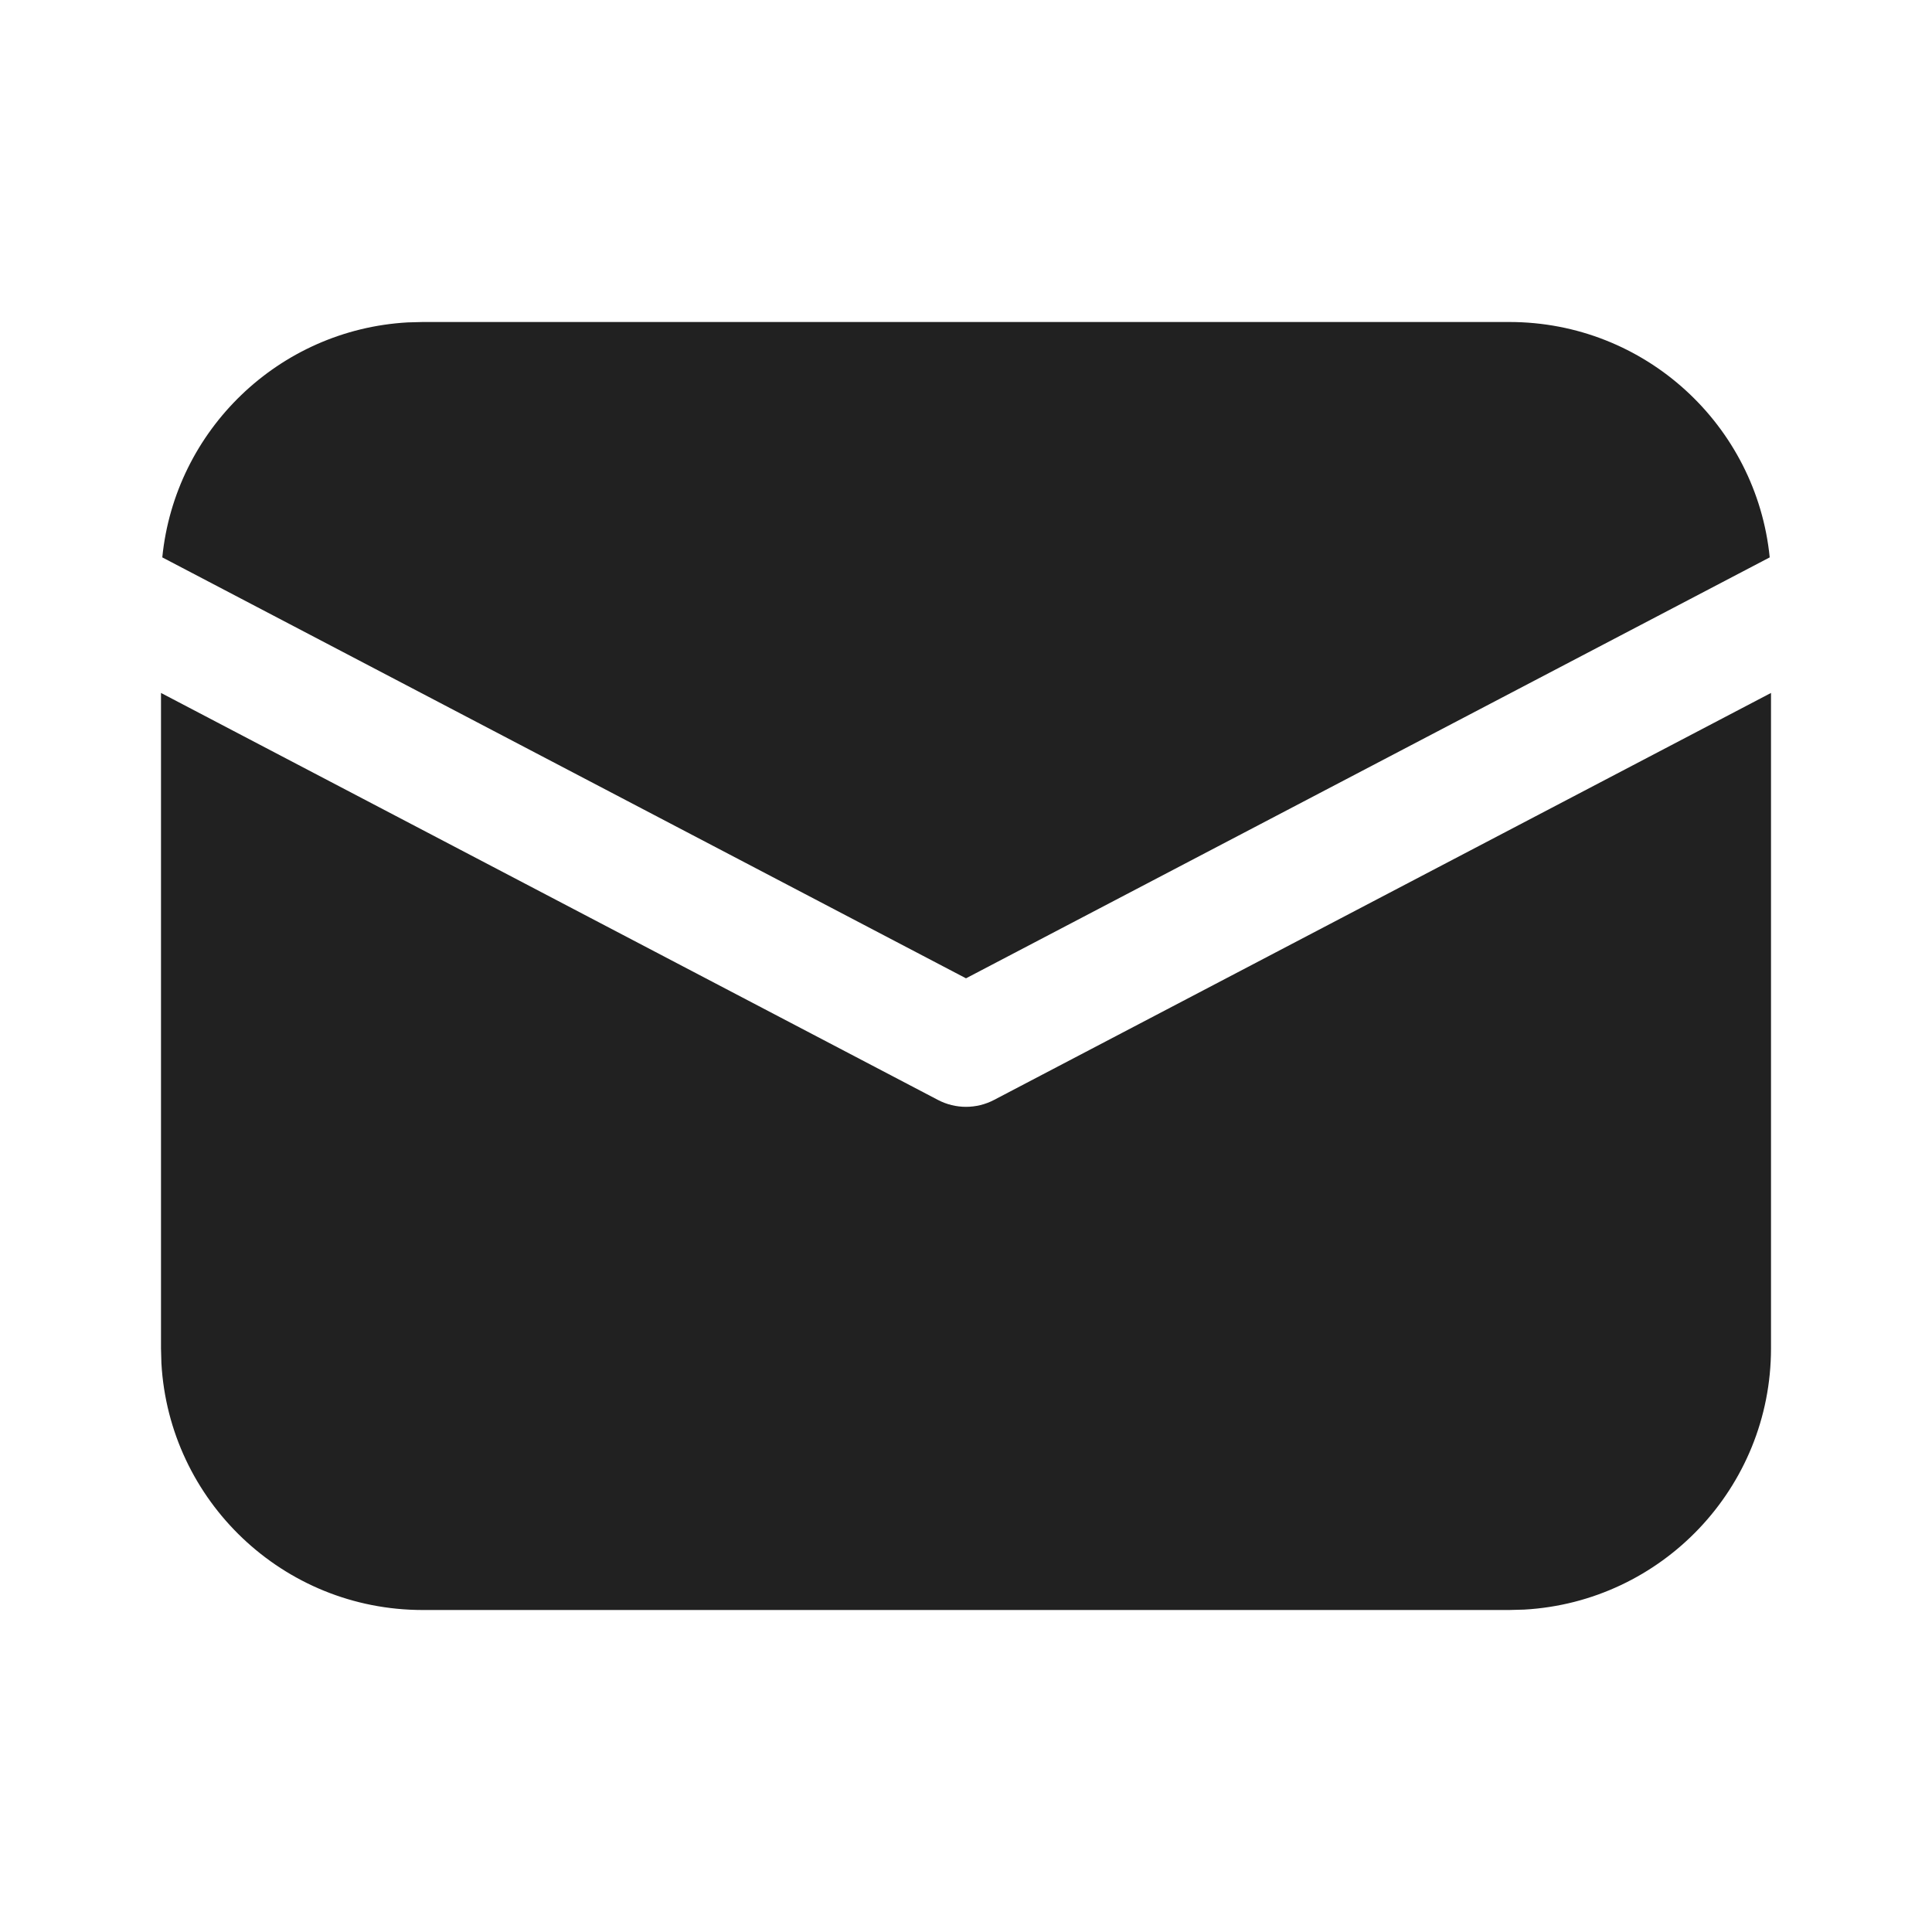
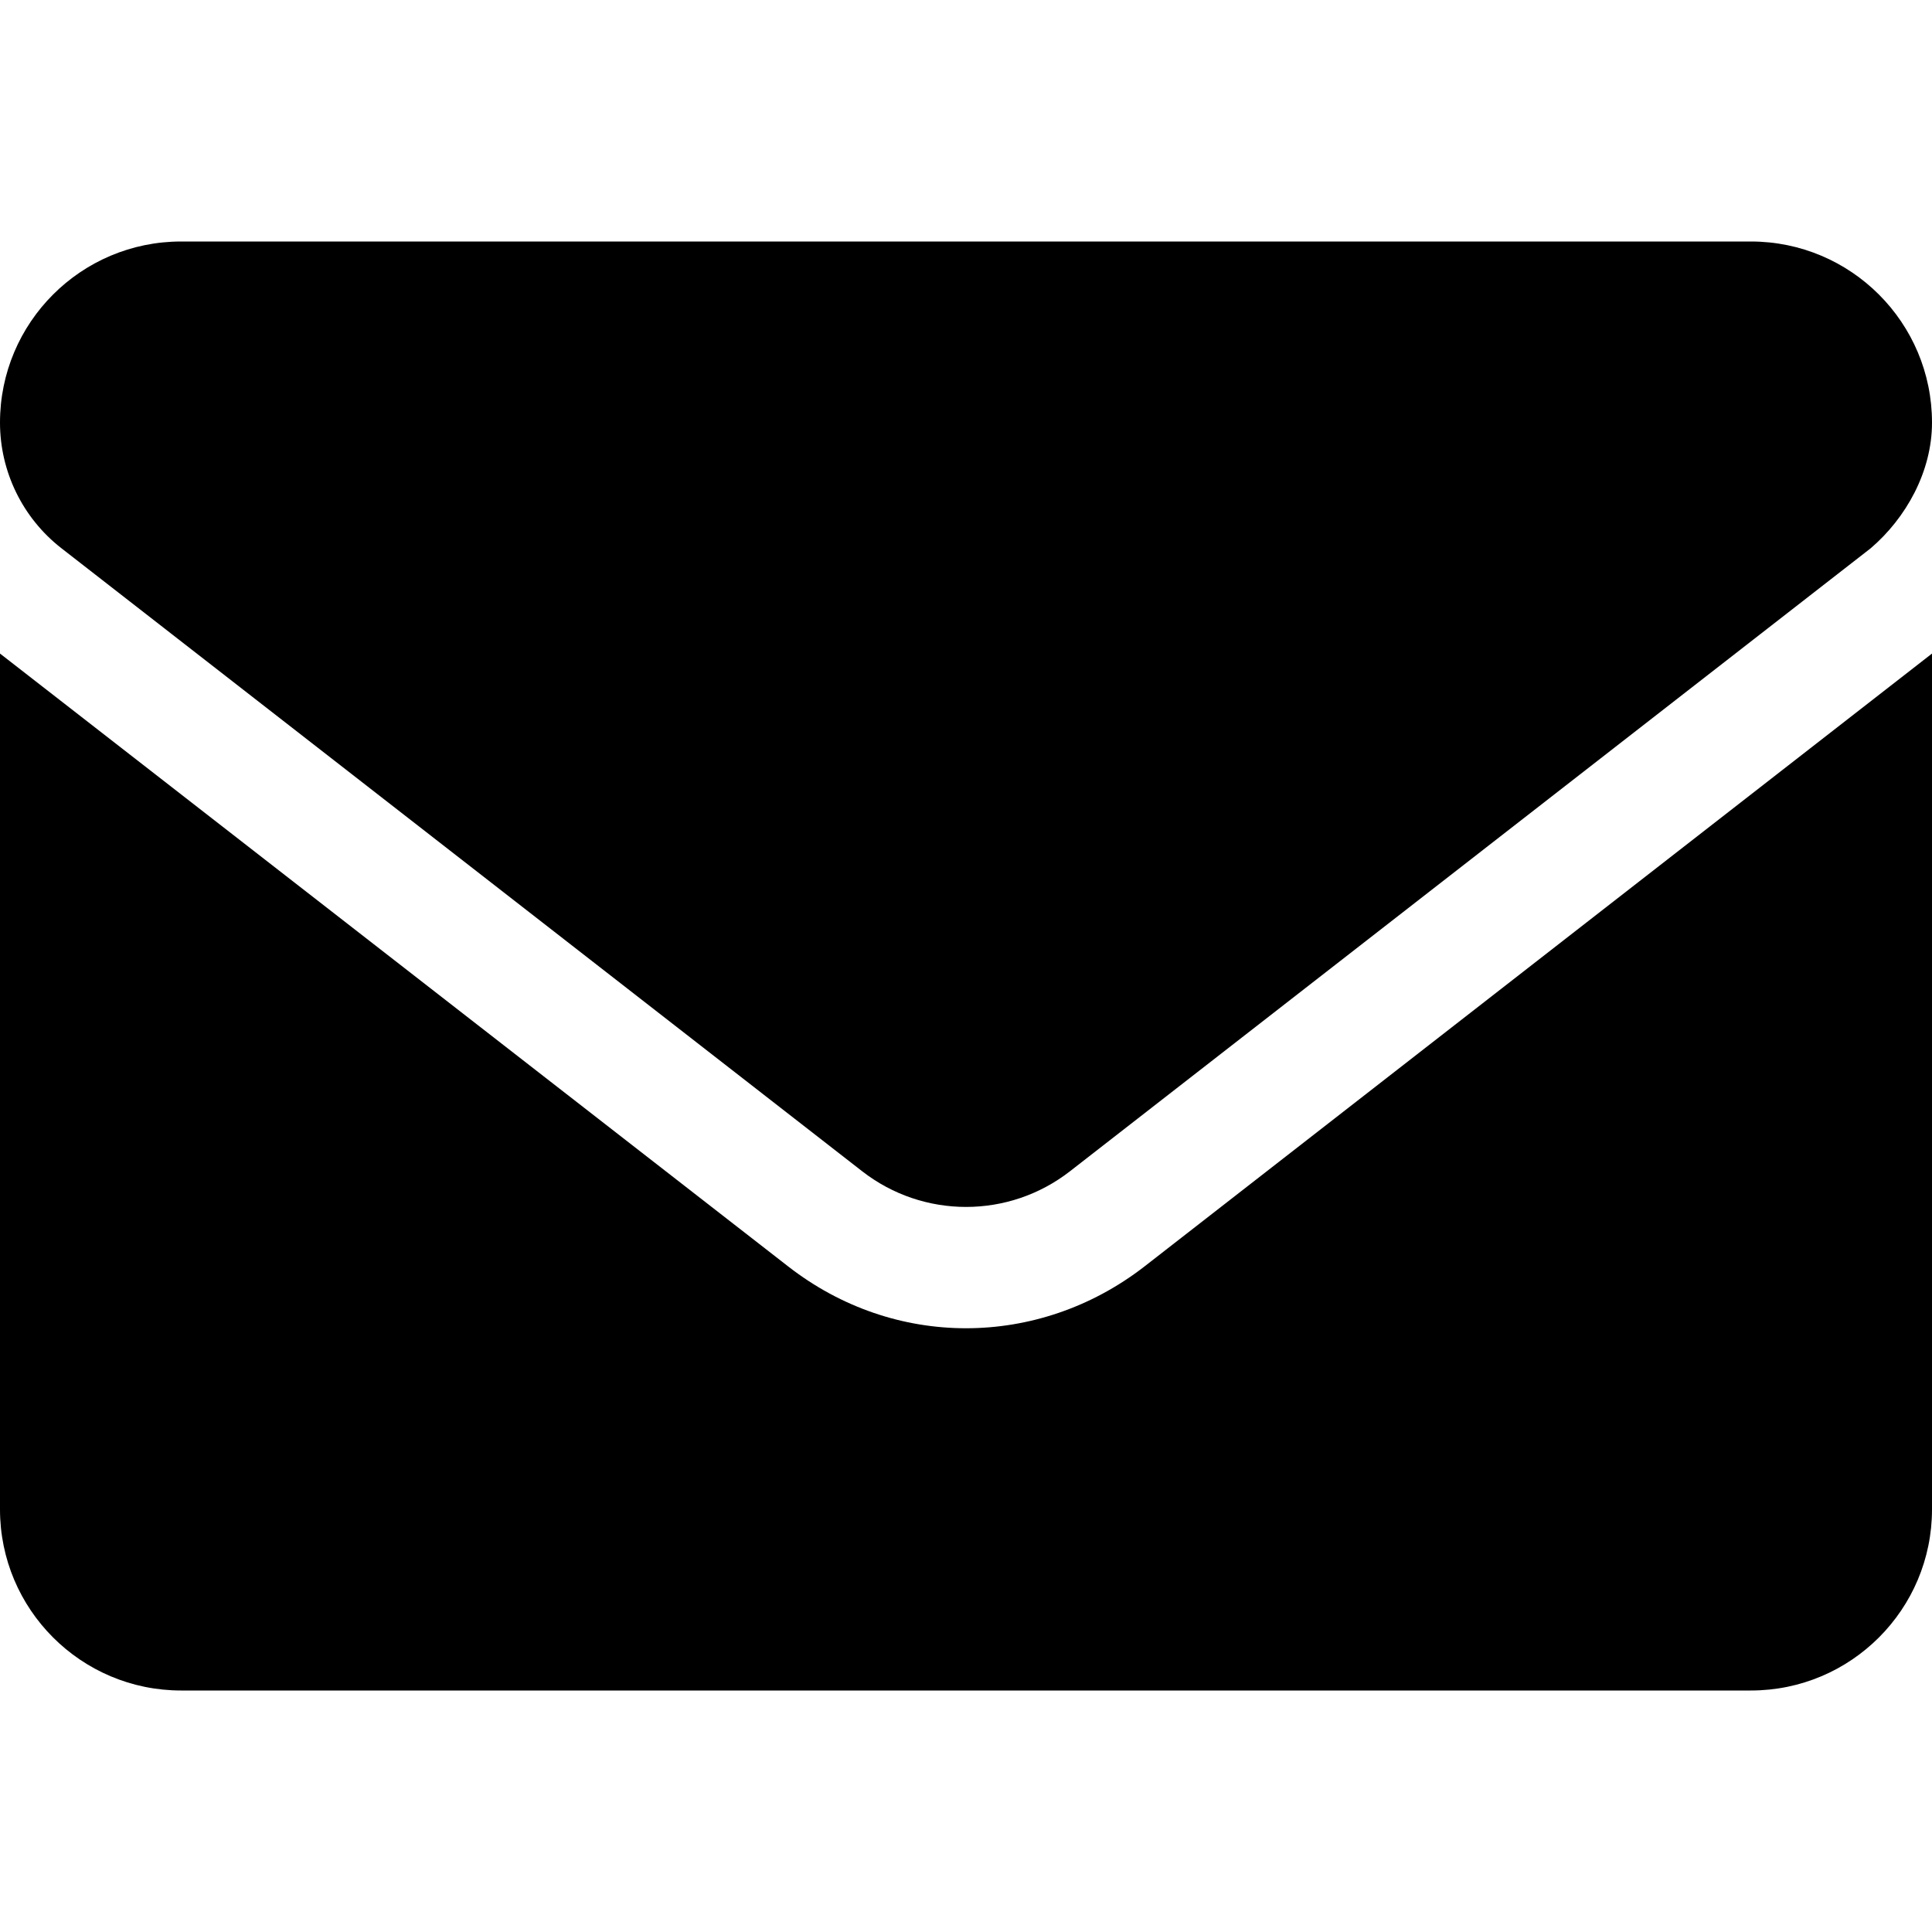
- <svg xmlns="http://www.w3.org/2000/svg" fill="none" height="24" viewBox="0 0 24 24" width="24">
-   <path d="M22 8.608V16.75C22 18.483 20.643 19.899 18.934 19.995L18.75 20H5.25C3.517 20 2.101 18.643 2.005 16.934L2 16.75V8.608L11.652 13.664C11.87 13.778 12.13 13.778 12.348 13.664L22 8.608ZM5.25 4H18.75C20.435 4 21.82 5.282 21.984 6.924L12 12.153L2.016 6.924C2.174 5.343 3.464 4.095 5.064 4.005L5.25 4H18.75H5.25Z" fill="#212121" />
+ <svg xmlns="http://www.w3.org/2000/svg" viewBox="0 0 512 512">
+   <path d="M256 352c-16.53 0-33.06-5.422-47.16-16.41L0 173.2V400C0 426.5 21.49 448 48 448h416c26.51 0 48-21.49 48-48V173.2l-208.8 162.5C289.1 346.6 272.5 352 256 352zM16.29 145.3l212.2 165.1c16.19 12.6 38.87 12.6 55.06 0l212.2-165.1C505.1 137.3 512 125 512 112C512 85.49 490.5 64 464 64h-416C21.49 64 0 85.49 0 112C0 125 6.01 137.3 16.29 145.3z" />
</svg>
